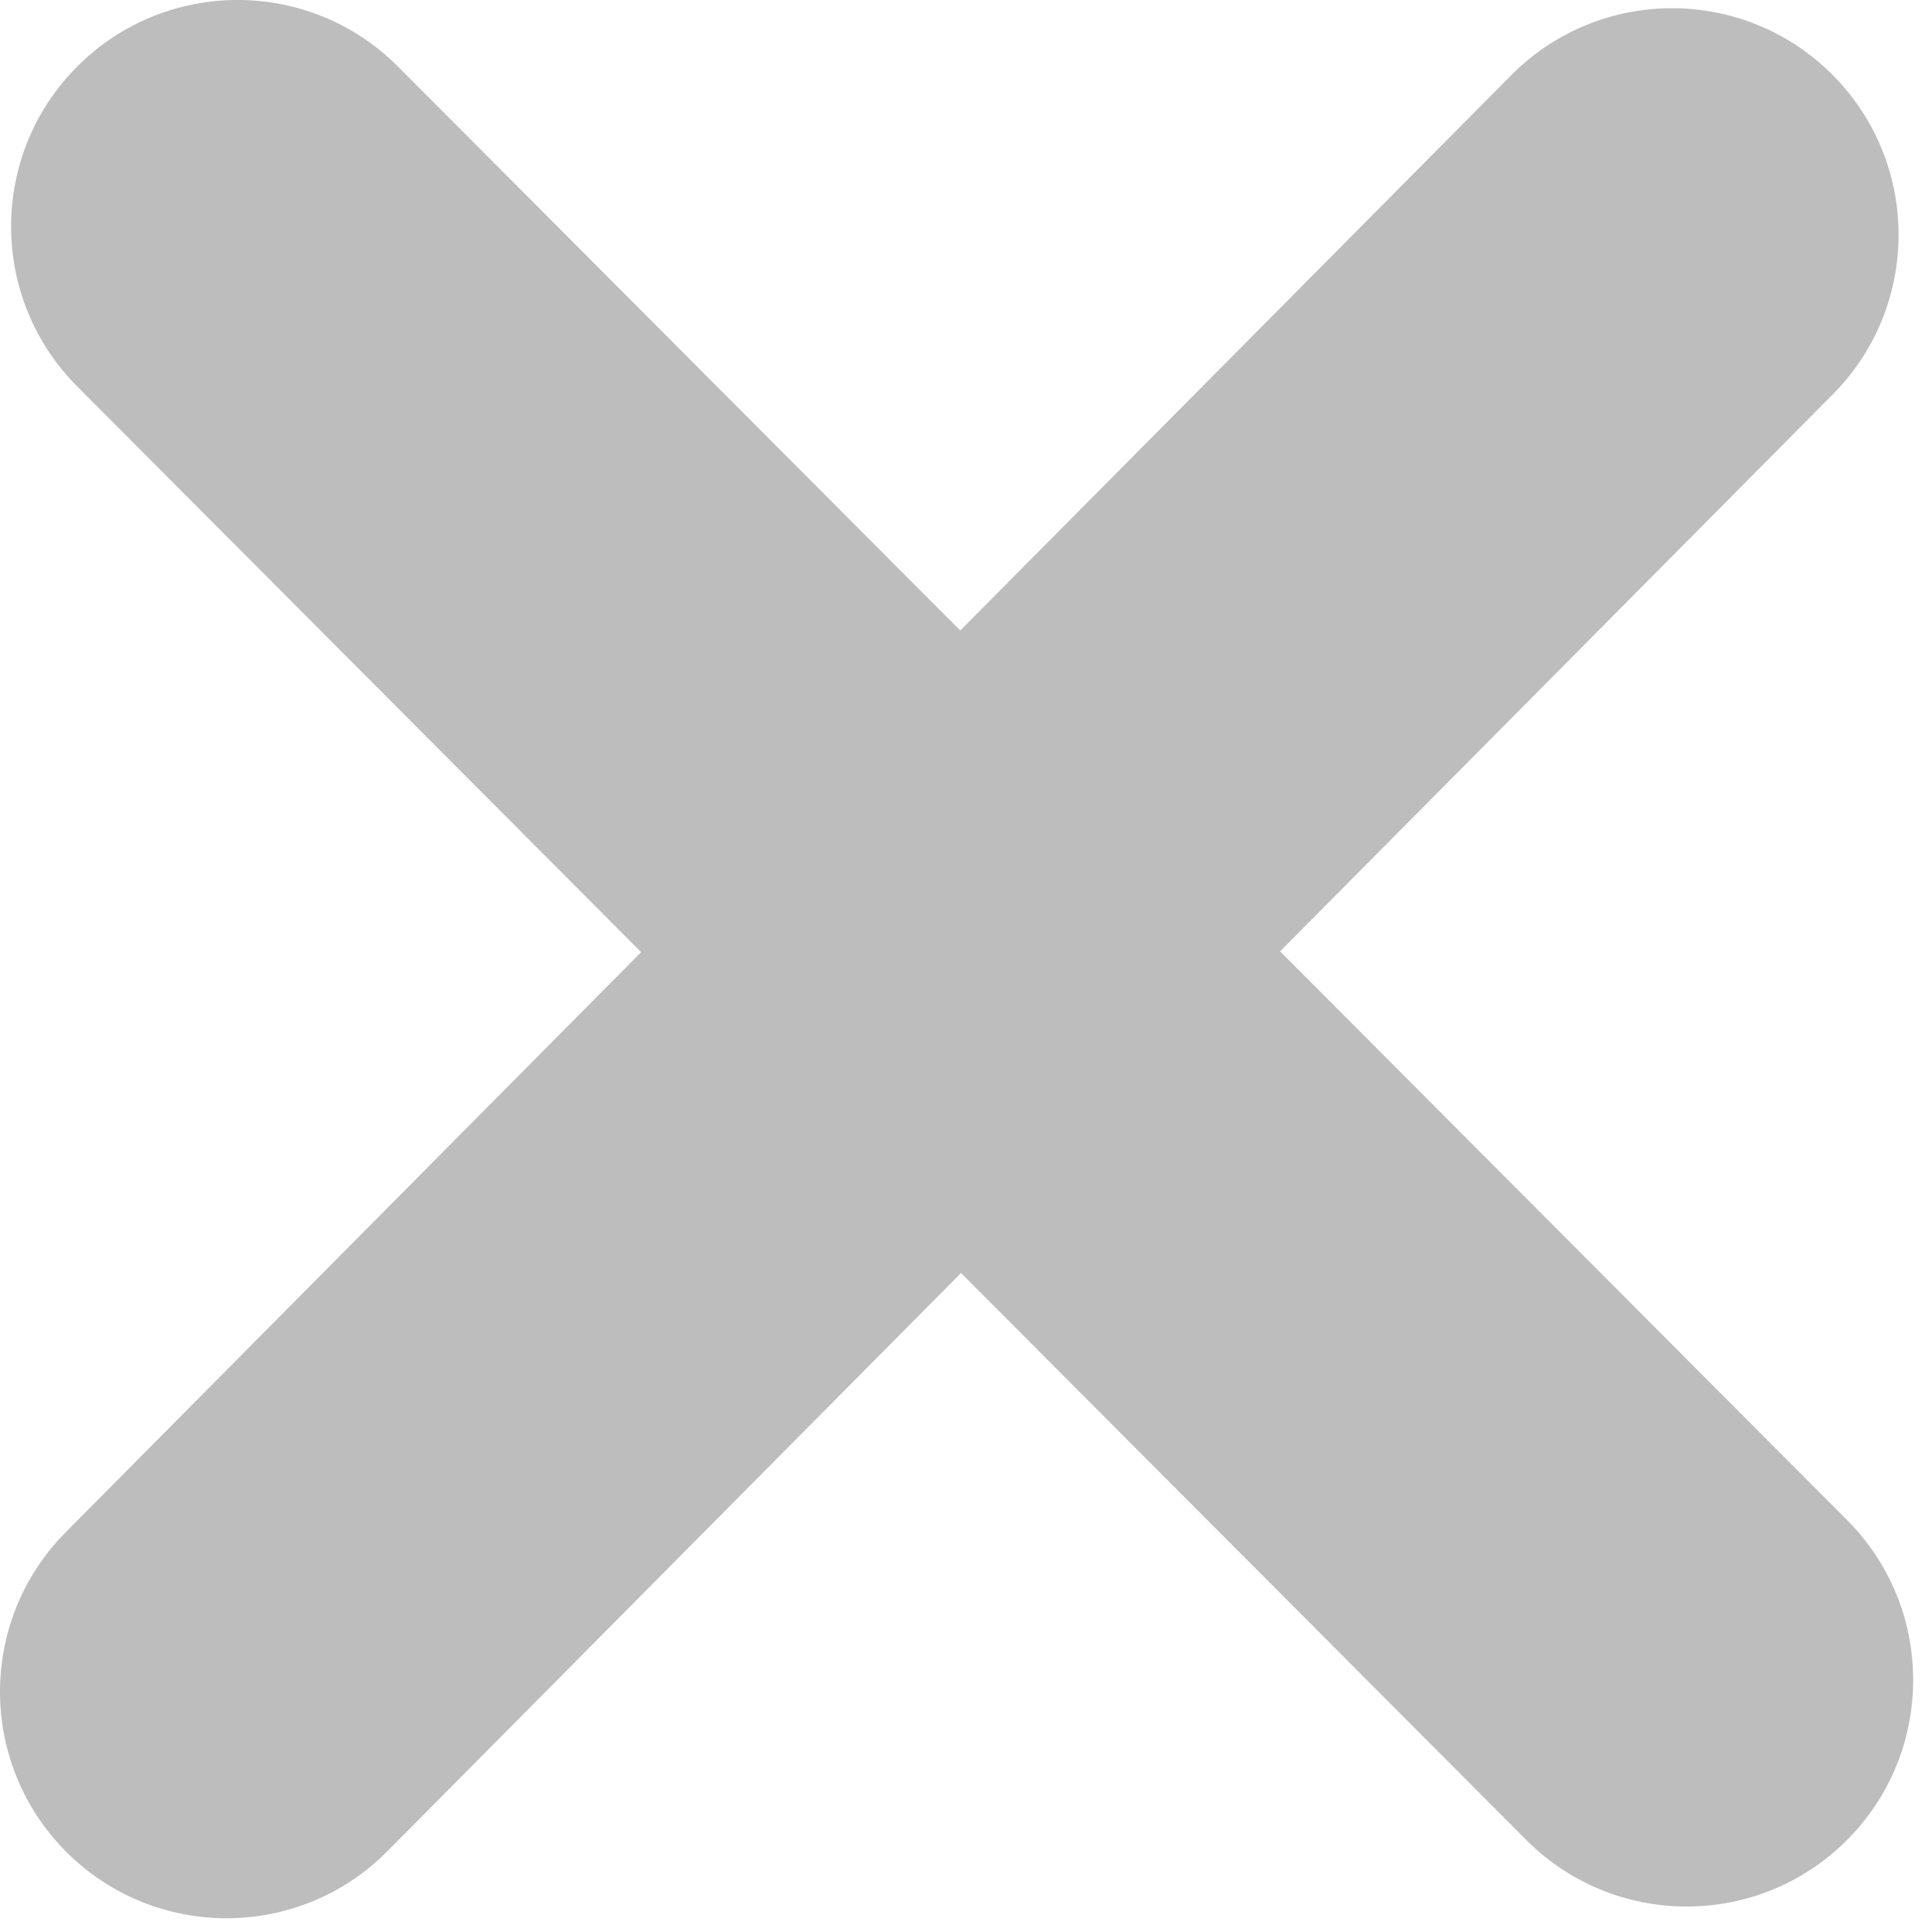
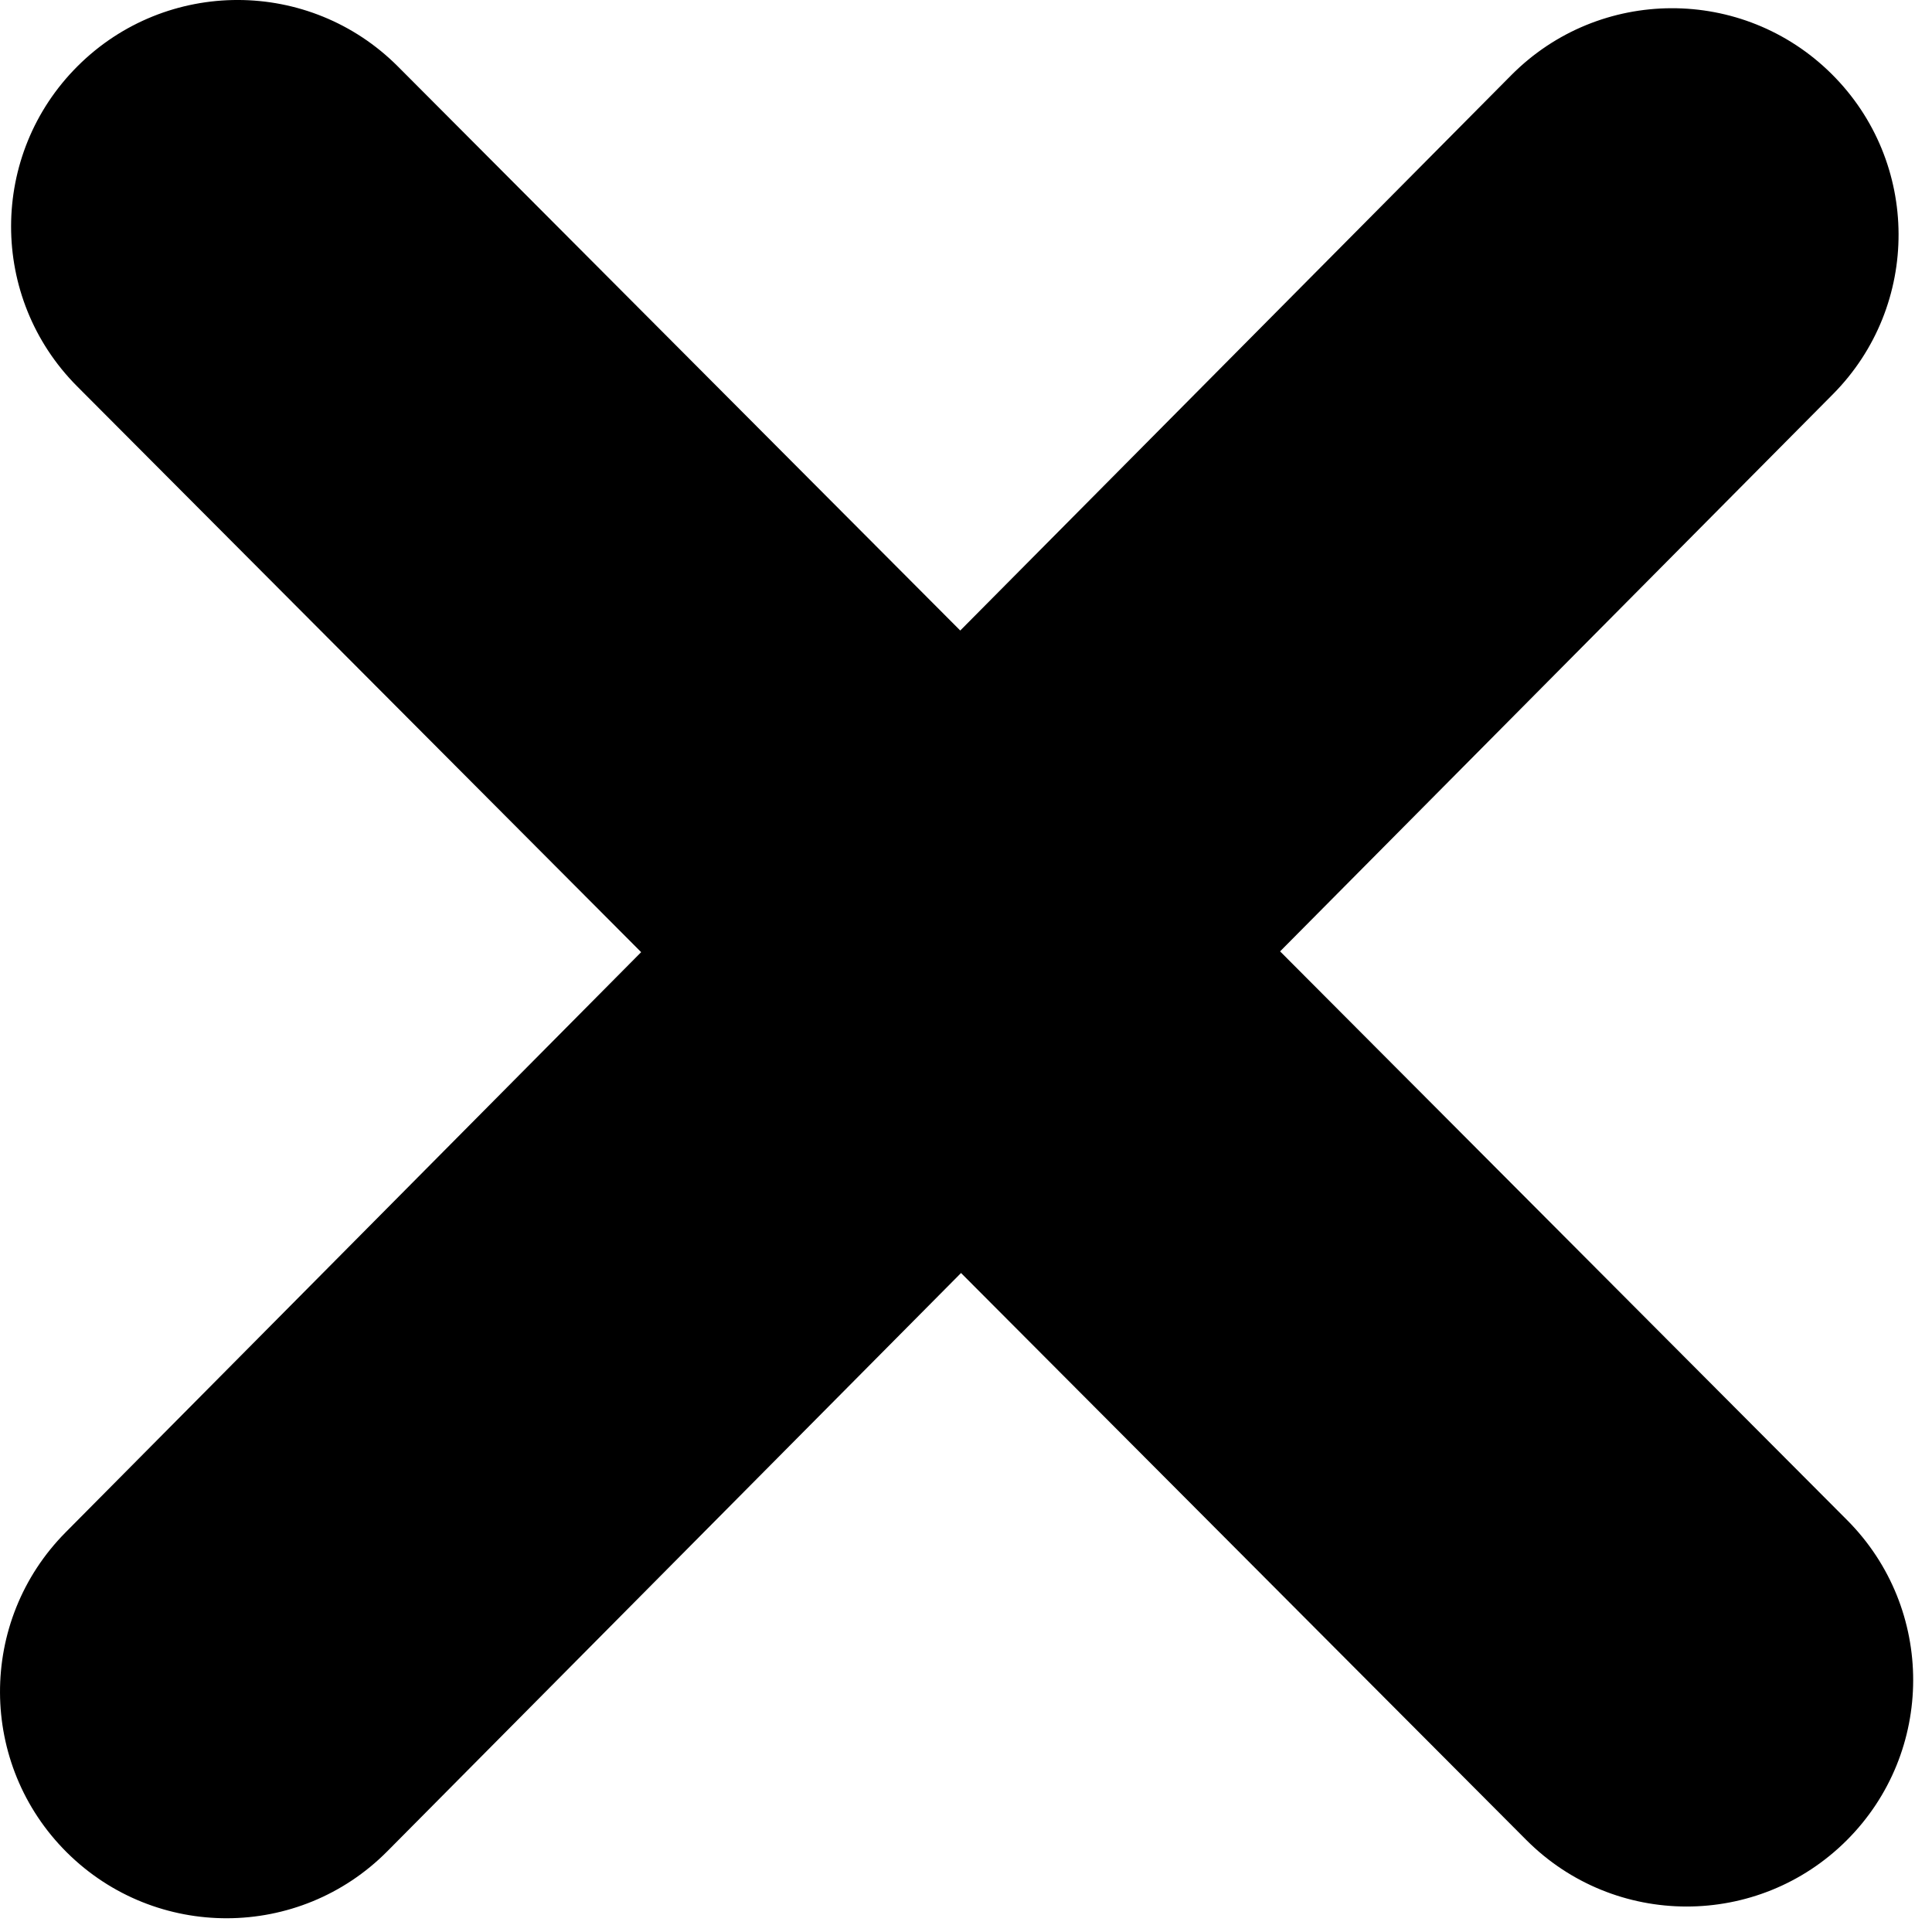
<svg xmlns="http://www.w3.org/2000/svg" width="42" height="42" viewBox="0 0 42 42" fill="none">
-   <path d="M1.688 1.437C3.614 -0.483 6.732 -0.479 8.652 1.447L20.875 13.707L32.853 1.635C34.769 -0.296 37.887 -0.308 39.817 1.607C41.748 3.523 41.76 6.641 39.845 8.571L27.828 20.682L40.154 33.045C42.074 34.971 42.069 38.089 40.144 40.009C38.218 41.929 35.1 41.925 33.18 39.999L20.892 27.674L8.42 40.245C6.505 42.176 3.387 42.188 1.456 40.273C-0.474 38.357 -0.487 35.239 1.429 33.309L13.938 20.699L1.678 8.4C-0.242 6.474 -0.237 3.357 1.688 1.437Z" fill="#BDBDBD" />
+   <path d="M1.688 1.437C3.614 -0.483 6.732 -0.479 8.652 1.447L20.875 13.707L32.853 1.635C34.769 -0.296 37.887 -0.308 39.817 1.607C41.748 3.523 41.76 6.641 39.845 8.571L27.828 20.682L40.154 33.045C42.074 34.971 42.069 38.089 40.144 40.009C38.218 41.929 35.1 41.925 33.18 39.999L20.892 27.674L8.42 40.245C6.505 42.176 3.387 42.188 1.456 40.273C-0.474 38.357 -0.487 35.239 1.429 33.309L13.938 20.699L1.678 8.4C-0.242 6.474 -0.237 3.357 1.688 1.437Z" fill="currentColor" />
</svg>
